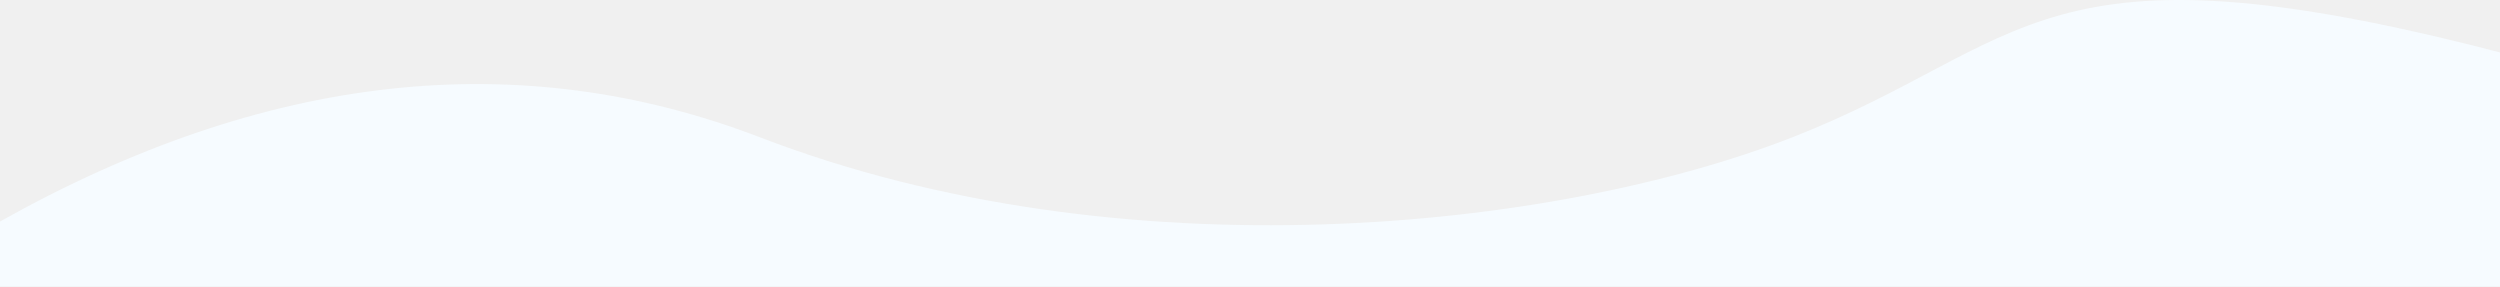
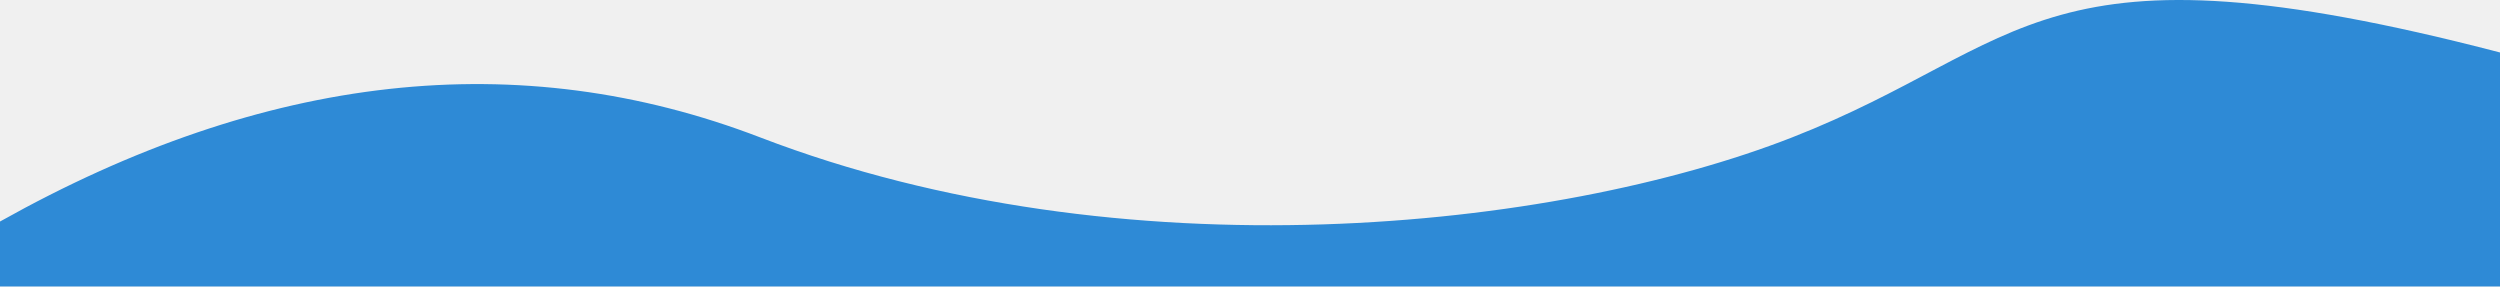
<svg xmlns="http://www.w3.org/2000/svg" xmlns:xlink="http://www.w3.org/1999/xlink" width="1440" height="165">
  <defs>
    <path id="a" d="M0 0h1440v165H0z" />
  </defs>
  <g fill="none" fill-rule="evenodd">
    <mask id="b" fill="#fff">
      <use xlink:href="#a" />
    </mask>
-     <g mask="url(#b)" fill="#F6FBFF">
+     <g mask="url(#b)" fill="#2e8ad6">
      <path d="M0 127.6C152.937 41.92 298.933 25.782 437.988 79.187c208.583 80.107 457.536 53.405 594.167 0C1168.785 25.782 1172.696-39.335 1440 30.224c267.304 69.56 0 698.192 0 698.192s-211.887 128.179-591.858 64.09C594.828 749.779 312.114 765.996 0 841.156V127.6z" />
    </g>
  </g>
</svg>
